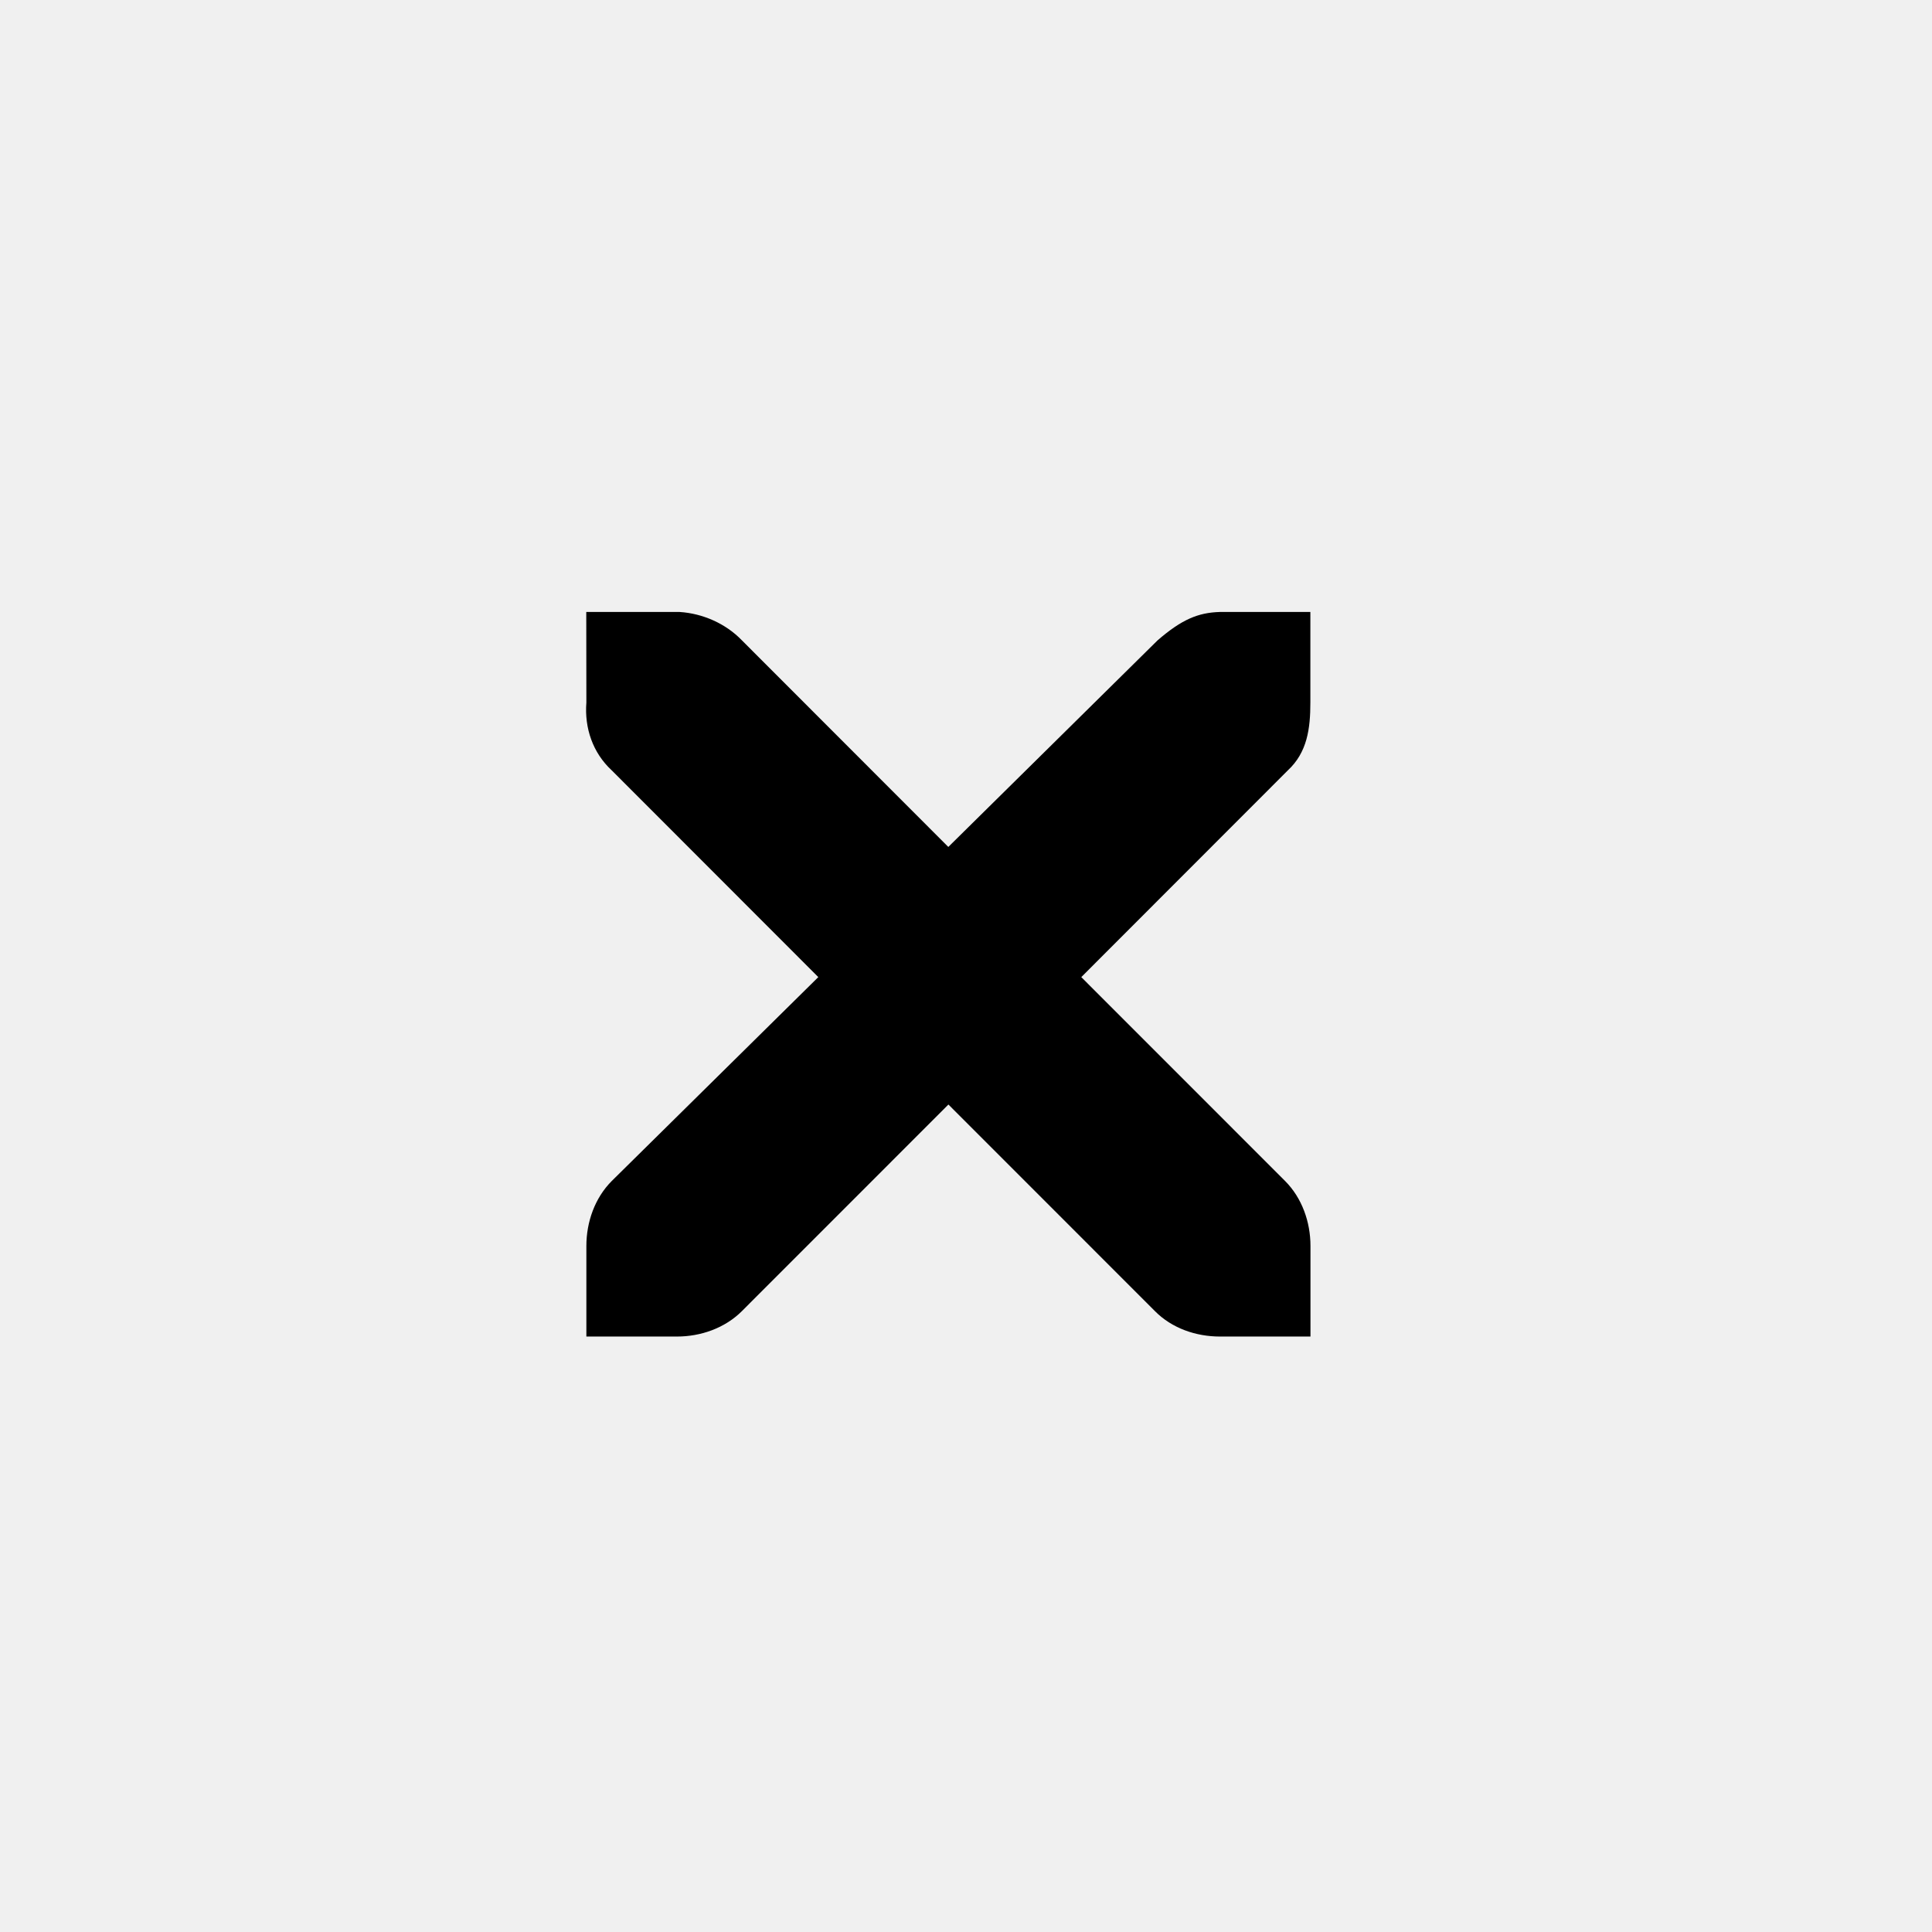
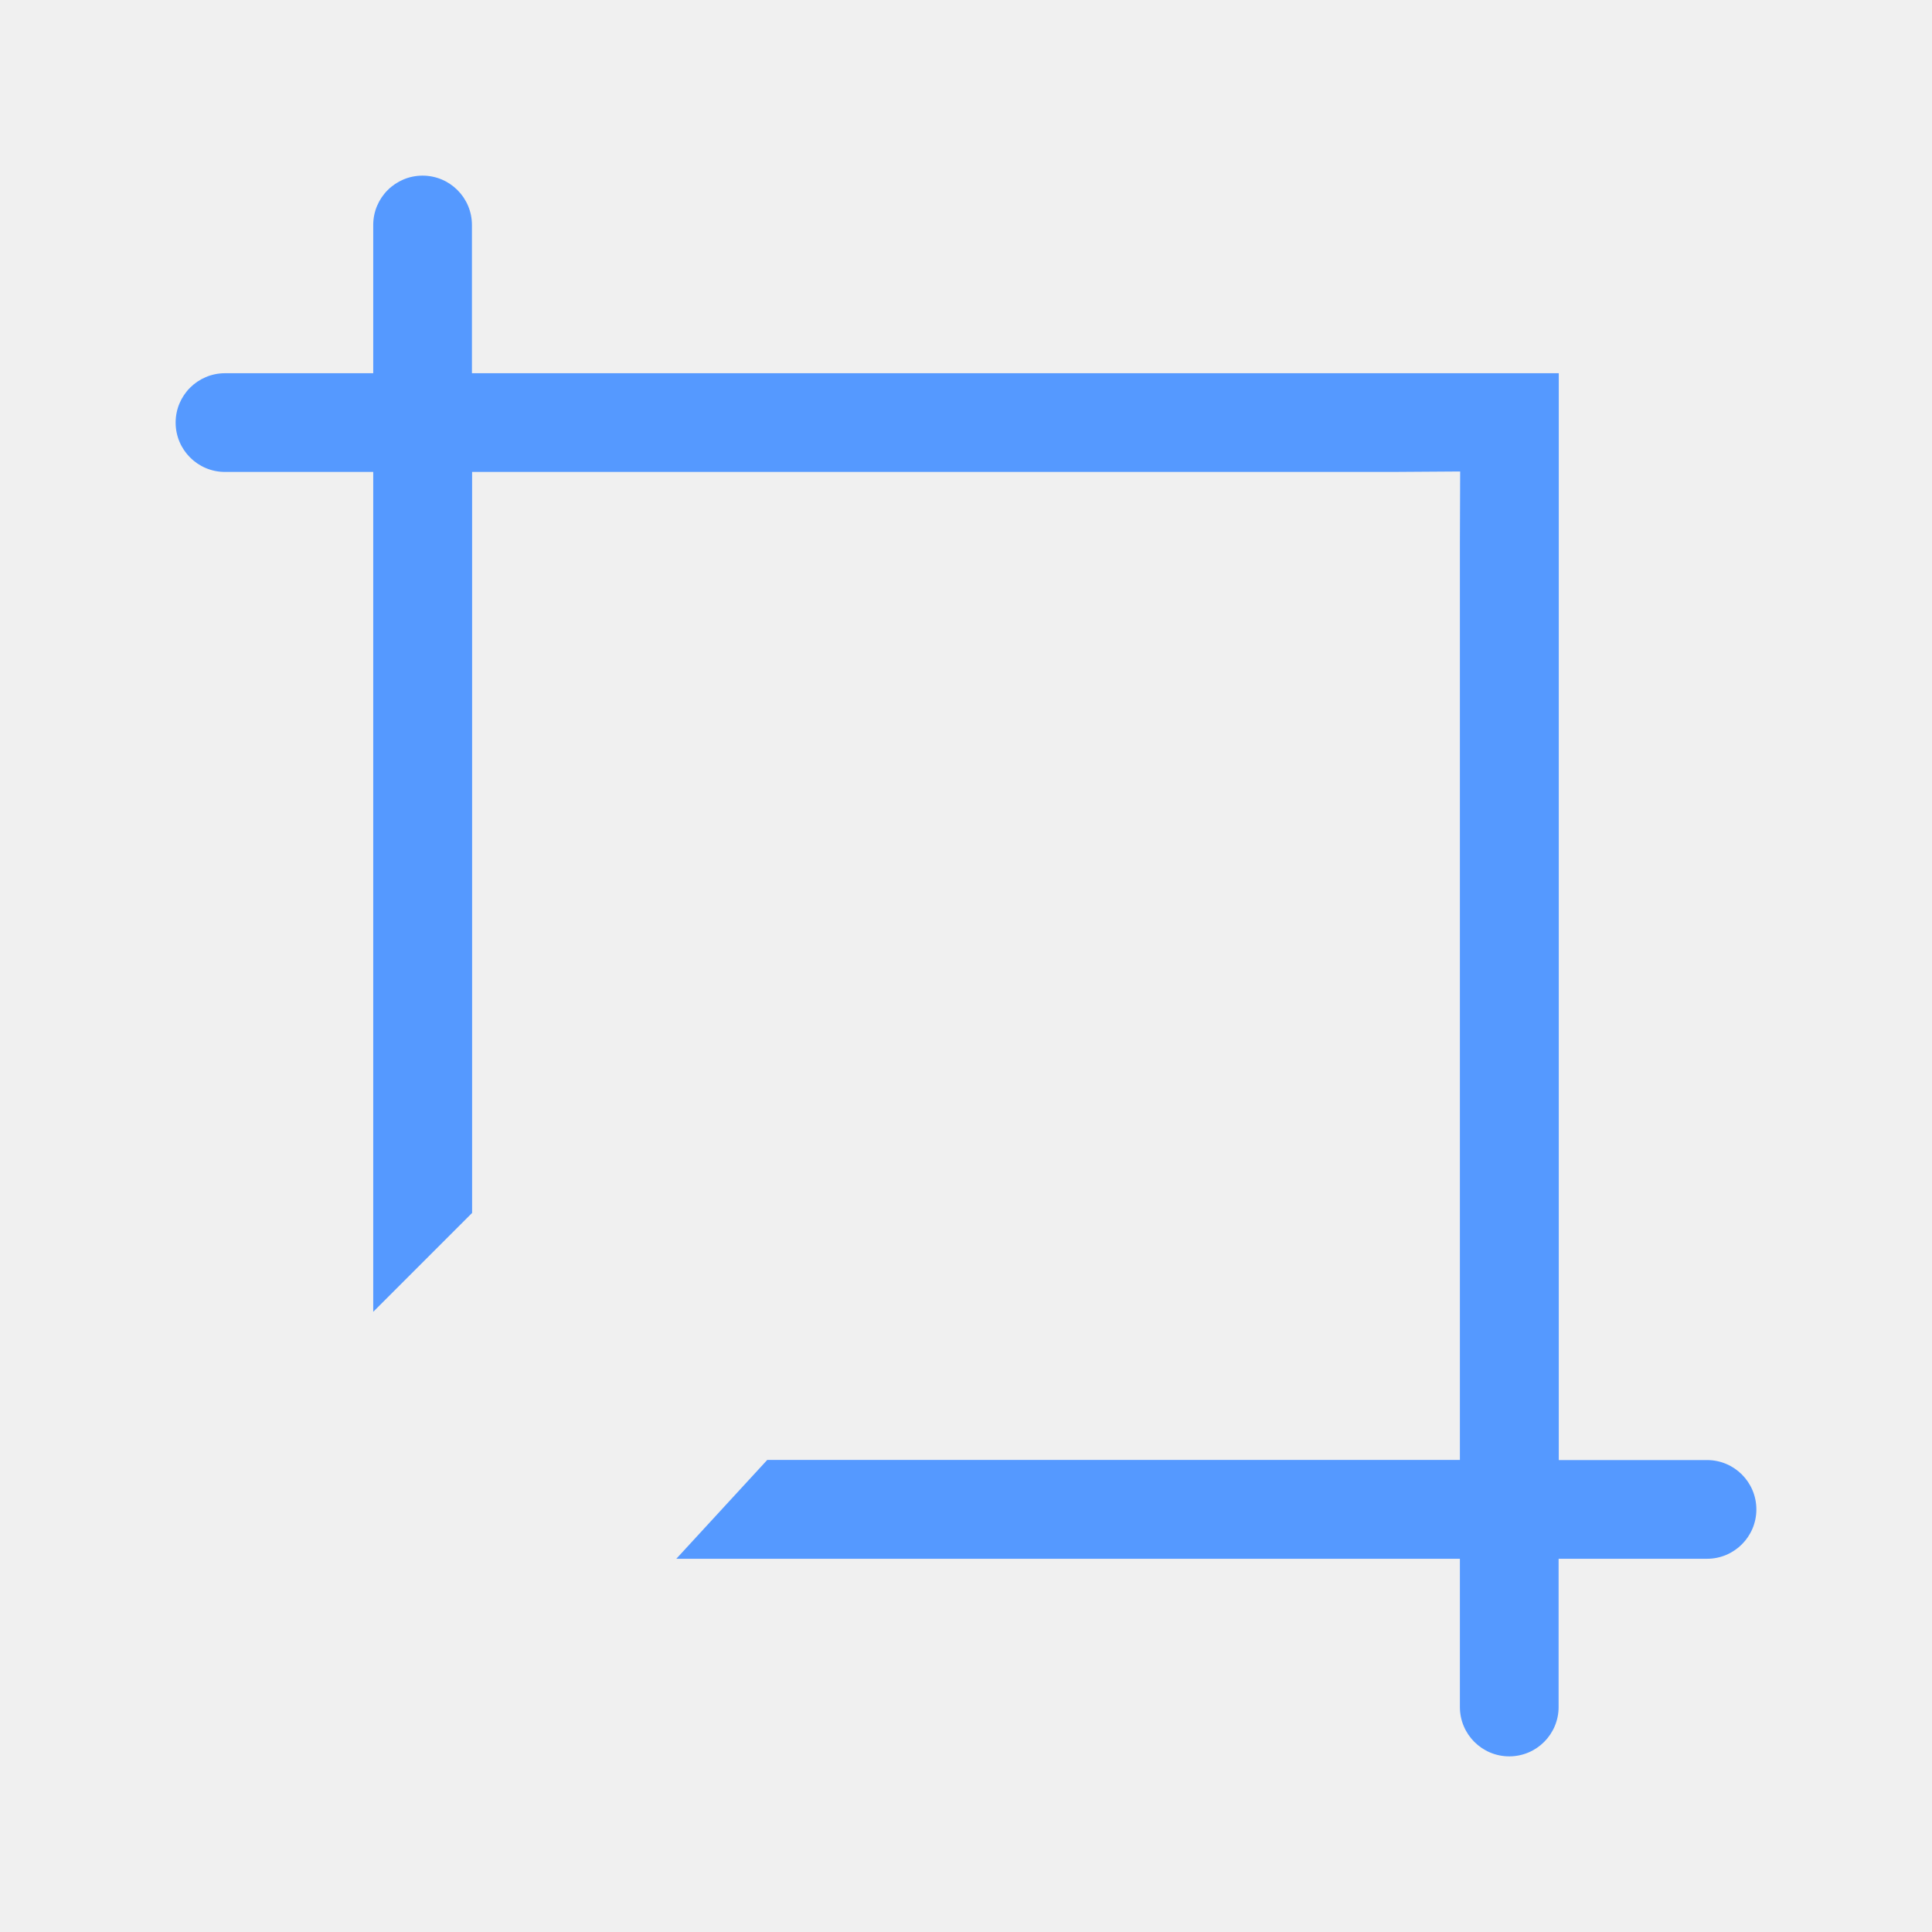
- <svg xmlns="http://www.w3.org/2000/svg" id="SVGRoot" version="1.1" viewBox="0 0 32 32" height="32" width="32">
+ <svg xmlns="http://www.w3.org/2000/svg" id="SVGRoot" version="1.1" viewBox="0 0 22 22" height="22" width="22">
  <defs id="defs858" />
-   <g id="layer1" transform="translate(4.495364,4.787)">
+   <g id="layer1" transform="translate(-92.8,-13)">
    <g id="22-22-window-close" transform="translate(27.50464,5.213)">
      <rect style="opacity:0.001" width="22" height="22" x="0" y="0" id="rect18" />
      <g style="fill:#ffffff" transform="matrix(1.749312,0,0,1.749949,-107.9505,-909.4729)" id="g24">
        <g style="fill:#ffffff" transform="translate(19,-242)" id="g22">
          <path style="fill:#000000;fill-opacity:1;stroke-width:0.875" d="m 46.142,765.029 h 0.75 c 0.007,-9e-5 0.016,-2.6e-4 0.024,0 0.191,0.011 0.382,0.097 0.516,0.234 l 1.711,1.711 1.734,-1.711 c 0.199,-0.173 0.335,-0.229 0.516,-0.234 h 0.75 v 0.75 c 0,0.215 -0.026,0.413 -0.188,0.562 l -1.711,1.711 1.688,1.688 c 0.141,0.141 0.211,0.34 0.211,0.539 v 0.75 h -0.75 c -0.199,-10e-6 -0.398,-0.069 -0.539,-0.211 l -1.711,-1.711 -1.711,1.711 c -0.141,0.141 -0.34,0.211 -0.539,0.211 h -0.75 v -0.75 c -3e-6,-0.199 0.07,-0.398 0.211,-0.539 l 1.711,-1.688 -1.711,-1.711 c -0.158,-0.146 -0.227,-0.352 -0.211,-0.562 z" id="path20" />
        </g>
      </g>
    </g>
    <g id="16-16-window-close" transform="translate(49.50464,27.213)">
      <rect style="opacity:0.001" width="16" height="16" x="0" y="-16" id="rect27" />
      <g style="fill:#ffffff" transform="matrix(1.249509,0,0,1.249964,-76.96463,-665.4806)" id="g33">
        <g style="fill:#ffffff" transform="translate(19,-242)" id="g31">
          <path style="fill:#000000;fill-opacity:1;stroke-width:0.937" d="m 45.8,764.96 h 0.75 c 0.008,-10e-5 0.016,-3.3e-4 0.023,0 0.191,0.009 0.382,0.096 0.516,0.234 l 1.711,1.711 1.734,-1.711 c 0.199,-0.173 0.335,-0.229 0.516,-0.234 h 0.75 v 0.75 c 0,0.215 -0.026,0.413 -0.187,0.562 l -1.711,1.711 1.687,1.688 c 0.141,0.141 0.211,0.34 0.211,0.539 v 0.75 h -0.75 c -0.199,-10e-6 -0.398,-0.07 -0.539,-0.211 l -1.711,-1.711 -1.711,1.711 c -0.141,0.141 -0.34,0.211 -0.539,0.211 h -0.75 v -0.75 c -3e-6,-0.199 0.07,-0.398 0.211,-0.539 l 1.711,-1.688 -1.711,-1.711 c -0.158,-0.146 -0.227,-0.352 -0.211,-0.562 z" id="path29" />
        </g>
      </g>
    </g>
    <g id="window-close" transform="translate(-4.495364,-4.787)">
      <rect width="32" height="32" x="0" y="0" style="opacity:0.001" id="rect36" />
      <g style="opacity:0.2" transform="matrix(1.749312,0,0,1.749949,-102.9505,-903.4729)" id="g46">
        <g transform="translate(19,-242)" id="g44" />
      </g>
      <g transform="matrix(1.749312,0,0,1.749949,-102.9505,-904.4729)" style="fill:#ffffff" id="g52">
        <g transform="translate(19,-242)" style="fill:#ffffff" id="g50">
          <path d="m 45.403,764.649 h 0.857 c 0.009,-1.2e-4 0.018,-2.6e-4 0.027,0 0.219,0.014 0.437,0.11 0.589,0.268 l 1.955,1.956 1.982,-1.956 c 0.228,-0.197 0.383,-0.262 0.589,-0.268 h 0.857 v 0.857 c 0,0.246 -0.029,0.472 -0.214,0.643 l -1.955,1.956 1.929,1.929 c 0.161,0.161 0.241,0.389 0.241,0.616 v 0.857 h -0.857 c -0.227,-10e-6 -0.455,-0.078 -0.616,-0.241 l -1.955,-1.955 -1.955,1.955 c -0.161,0.161 -0.389,0.241 -0.616,0.241 h -0.857 v -0.857 c 0,-0.227 0.08,-0.455 0.241,-0.616 l 1.955,-1.929 -1.955,-1.956 c -0.181,-0.167 -0.26,-0.402 -0.241,-0.643 z" style="fill:#000000;fill-opacity:1;stroke-width:1" id="path48" />
        </g>
      </g>
    </g>
-     <g id="path39-3" transform="translate(92.8,13)">
-       <rect y="0" x="0" height="22" width="22" id="rect930-7" style="fill:#00ffff;fill-opacity:0" />
+     <g id="window-unpin">
+       <rect y="13" x="92.8" height="22" width="22" id="rect930-7" style="fill:#00ffff;fill-opacity:0" />
+       <g id="g6" style="fill:#ff0000" transform="matrix(0.00510204,0,0,0.00510204,101.2147,21.15385)">
+         <path d="m -1147.125,-544.834 h 330.84 v 1874.52 l 220.68,-220.68 V -544.834 H 1457.836 v 0 l 151.78,-1.022 -0.58,161.942 V 1660.166 H 63.195 L -139.845,1880.846 H 1609.036 v 330.84 c 0,60.84 49.32,110.16 110.16,110.16 60.84,0 110.16,-49.32 110.16,-110.16 v -330.84 h 331.2 c 60.84,0 110.16,-49.32 110.16,-110.16 0,-60.84 -49.32,-110.16 -110.16,-110.16 h -330.84 V -544.474 -765.154 H -595.965 v -330.84 c 0,-60.84 -49.32,-110.16 -110.16,-110.16 -60.84,0 -110.16,49.32 -110.16,110.16 v 330.84 h -330.84 c -60.84,0 -110.16,49.32 -110.16,110.16 0,60.84 49.32,110.16 110.16,110.16 z" id="path967" style="fill:#5599ff;fill-opacity:1;stroke-width:3.6" />
+       </g>
    </g>
-     <g id="window-pin" transform="matrix(0.00510204,0,0,0.00510204,101.2147,21.15385)" style="fill:#ff0000">
-       <g id="g9" style="fill:#ff0000">
-         <g id="_x35__24_" style="fill:#ff0000">
-           <g id="g6" style="fill:#ff0000">
-             <path d="m 40.6,212.346 h 91.9 v 520.7 l 61.3,-61.3 v -459.4 h 570.4 v 0 l 42.161,-0.284 -0.161,44.984 v 567.8 H 376.8 l -56.4,61.3 h 485.8 v 91.9 c 0,16.9 13.7,30.6 30.6,30.6 16.9,0 30.6,-13.7 30.6,-30.6 v -91.9 h 92 c 16.9,0 30.6,-13.7 30.6,-30.6 0,-16.9 -13.7,-30.6 -30.6,-30.6 h -91.9 v -612.5 -61.3 H 193.7 V 59.246 c 0,-16.9 -13.7,-30.6 -30.6,-30.6 -16.9,0 -30.6,13.7 -30.6,30.6 V 151.146 H 40.6 c -16.9,0 -30.6,13.7 -30.6,30.6 0,16.9 13.7,30.6 30.6,30.6 z" id="window-unpin" style="fill:#000000;fill-opacity:1" />
-           </g>
+     <g id="g11" style="fill:#ff0000" transform="matrix(0.00510204,0,0,0.00510204,101.2147,21.15385)" />
+     <g id="g13" style="fill:#ff0000" transform="matrix(0.00510204,0,0,0.00510204,101.2147,21.15385)" />
+     <g id="g15" style="fill:#ff0000" transform="matrix(0.00510204,0,0,0.00510204,101.2147,21.15385)" />
+     <g id="g17" style="fill:#ff0000" transform="matrix(0.00510204,0,0,0.00510204,101.2147,21.15385)" />
+     <g id="g19" style="fill:#ff0000" transform="matrix(0.00510204,0,0,0.00510204,101.2147,21.15385)" />
+     <g id="g21" style="fill:#ff0000" transform="matrix(0.00510204,0,0,0.00510204,101.2147,21.15385)" />
+     <g id="g23" style="fill:#ff0000" transform="matrix(0.00510204,0,0,0.00510204,101.2147,21.15385)" />
+     <g id="g25" style="fill:#ff0000" transform="matrix(0.00510204,0,0,0.00510204,101.2147,21.15385)" />
+     <g id="g27" style="fill:#ff0000" transform="matrix(0.00510204,0,0,0.00510204,101.2147,21.15385)" />
+     <g id="g29" style="fill:#ff0000" transform="matrix(0.00510204,0,0,0.00510204,101.2147,21.15385)" />
+     <g id="g31-3" style="fill:#ff0000" transform="matrix(0.00510204,0,0,0.00510204,101.2147,21.15385)" />
+     <g id="g33-6" style="fill:#ff0000" transform="matrix(0.00510204,0,0,0.00510204,101.2147,21.15385)" />
+     <g id="g35" style="fill:#ff0000" transform="matrix(0.00510204,0,0,0.00510204,101.2147,21.15385)" />
+     <g id="g37" style="fill:#ff0000" transform="matrix(0.00510204,0,0,0.00510204,101.2147,21.15385)" />
+     <g id="g39" style="fill:#ff0000" transform="matrix(0.00510204,0,0,0.00510204,101.2147,21.15385)" />
+     <g id="window-pin">
+       <rect y="13" x="70.8" height="22" width="22" id="rect930-7-5" style="fill:#00ffff;fill-opacity:0" />
+       <g id="_x35__24_-6" style="fill:#ff0000" transform="matrix(0.00510204,0,0,0.00510204,79.25869,21.23108)">
+         <g id="g6-2" style="fill:#ff0000">
+           <path d="m -1155.744,-559.971 h 330.84 V 1314.55 l 220.68,-220.68 V -559.971 H 1449.217 v 0 l 151.78,-1.022 -0.58,161.942 V 1645.03 H 54.576 l -203.04,220.68 H 1600.417 v 330.84 c 0,60.84 49.32,110.16 110.16,110.16 60.84,0 110.16,-49.32 110.16,-110.16 v -330.84 h 331.2 c 60.84,0 110.16,-49.32 110.16,-110.16 0,-60.84 -49.32,-110.16 -110.16,-110.16 H 1821.097 V -559.611 -780.291 H -604.584 v -330.84 c 0,-60.84 -49.32,-110.16 -110.16,-110.16 -60.84,0 -110.16,49.32 -110.16,110.16 v 330.84 h -330.84 c -60.84,0 -110.16,49.32 -110.16,110.16 0,60.84 49.32,110.16 110.16,110.16 z" id="window-unpin-9" style="fill:#000000;fill-opacity:1;stroke-width:3.6" />
        </g>
      </g>
-       <g id="g11" style="fill:#ff0000" />
-       <g id="g13" style="fill:#ff0000" />
-       <g id="g15" style="fill:#ff0000" />
-       <g id="g17" style="fill:#ff0000" />
-       <g id="g19" style="fill:#ff0000" />
-       <g id="g21" style="fill:#ff0000" />
-       <g id="g23" style="fill:#ff0000" />
-       <g id="g25" style="fill:#ff0000" />
-       <g id="g27" style="fill:#ff0000" />
-       <g id="g29" style="fill:#ff0000" />
-       <g id="g31-3" style="fill:#ff0000" />
-       <g id="g33-6" style="fill:#ff0000" />
-       <g id="g35" style="fill:#ff0000" />
-       <g id="g37" style="fill:#ff0000" />
-       <g id="g39" style="fill:#ff0000" />
-     </g>
-     <g id="path39-3-7" transform="translate(70.8,13)">
-       <rect y="0" x="0" height="22" width="22" id="rect930-7-5" style="fill:#00ffff;fill-opacity:0" />
-     </g>
-     <g id="window-pin-3" transform="matrix(0.00510204,0,0,0.00510204,79.25869,21.23108)" style="fill:#ff0000">
-       <g id="g9-5" style="fill:#ff0000">
-         <g id="_x35__24_-6" style="fill:#ff0000">
-           <g id="g6-2" style="fill:#ff0000">
-             <path d="m 40.6,197.209 h 91.9 v 520.7 l 61.3,-61.3 v -459.4 h 570.4 v 0 l 42.161,-0.284 -0.161,44.984 v 567.8 H 376.8 l -56.4,61.3 h 485.8 v 91.9 c 0,16.9 13.7,30.6 30.6,30.6 16.9,0 30.6,-13.7 30.6,-30.6 v -91.9 h 92 c 16.9,0 30.6,-13.7 30.6,-30.6 0,-16.9 -13.7,-30.6 -30.6,-30.6 h -91.9 v -612.5 -61.3 H 193.7 V 44.109 c 0,-16.9 -13.7,-30.6 -30.6,-30.6 -16.9,0 -30.6,13.7 -30.6,30.6 V 136.009 H 40.6 c -16.9,0 -30.6,13.7 -30.6,30.6 0,16.9 13.7,30.6 30.6,30.6 z" id="window-unpin-9" style="fill:#000000;fill-opacity:1" />
-           </g>
-         </g>
-       </g>
-       <g id="g11-1" style="fill:#ff0000" />
-       <g id="g13-2" style="fill:#ff0000" />
-       <g id="g15-7" style="fill:#ff0000" />
-       <g id="g17-0" style="fill:#ff0000" />
-       <g id="g19-9" style="fill:#ff0000" />
-       <g id="g21-3" style="fill:#ff0000" />
-       <g id="g23-6" style="fill:#ff0000" />
-       <g id="g25-0" style="fill:#ff0000" />
-       <g id="g27-6" style="fill:#ff0000" />
-       <g id="g29-2" style="fill:#ff0000" />
-       <g id="g31-3-6" style="fill:#ff0000" />
-       <g id="g33-6-1" style="fill:#ff0000" />
-       <g id="g35-8" style="fill:#ff0000" />
-       <g id="g37-7" style="fill:#ff0000" />
-       <g id="g39-9" style="fill:#ff0000" />
    </g>
  </g>
</svg>
